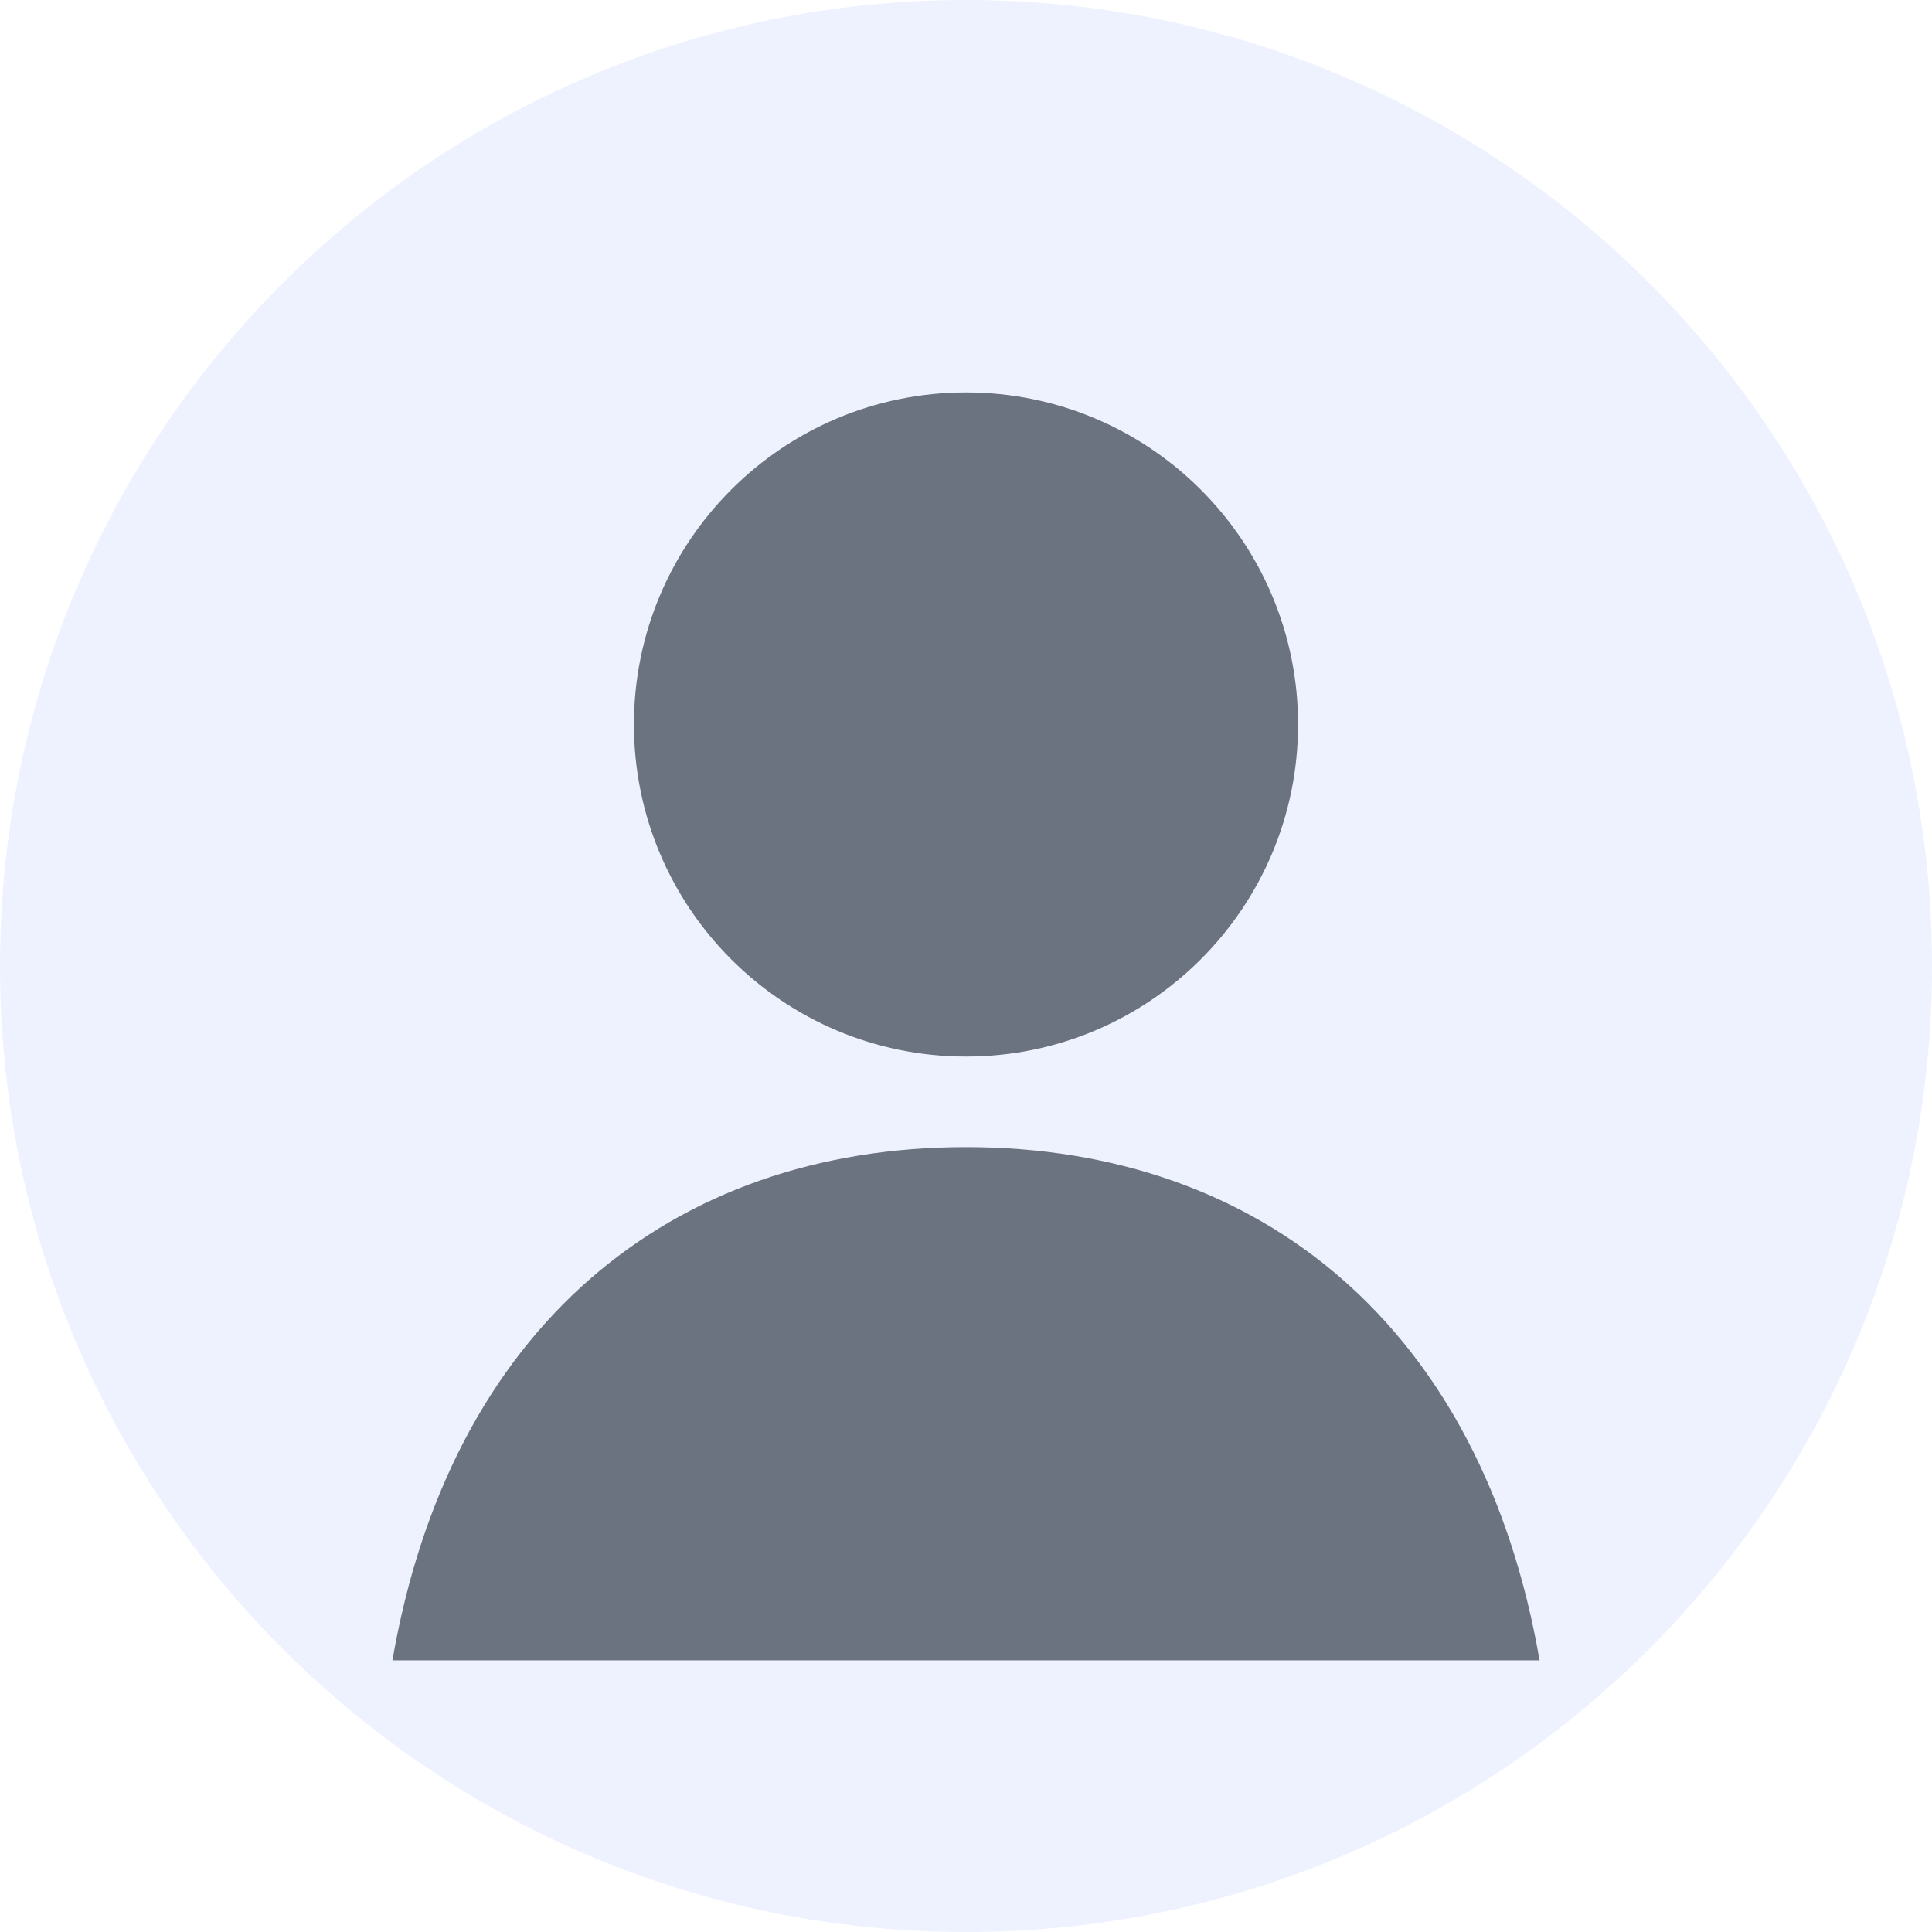
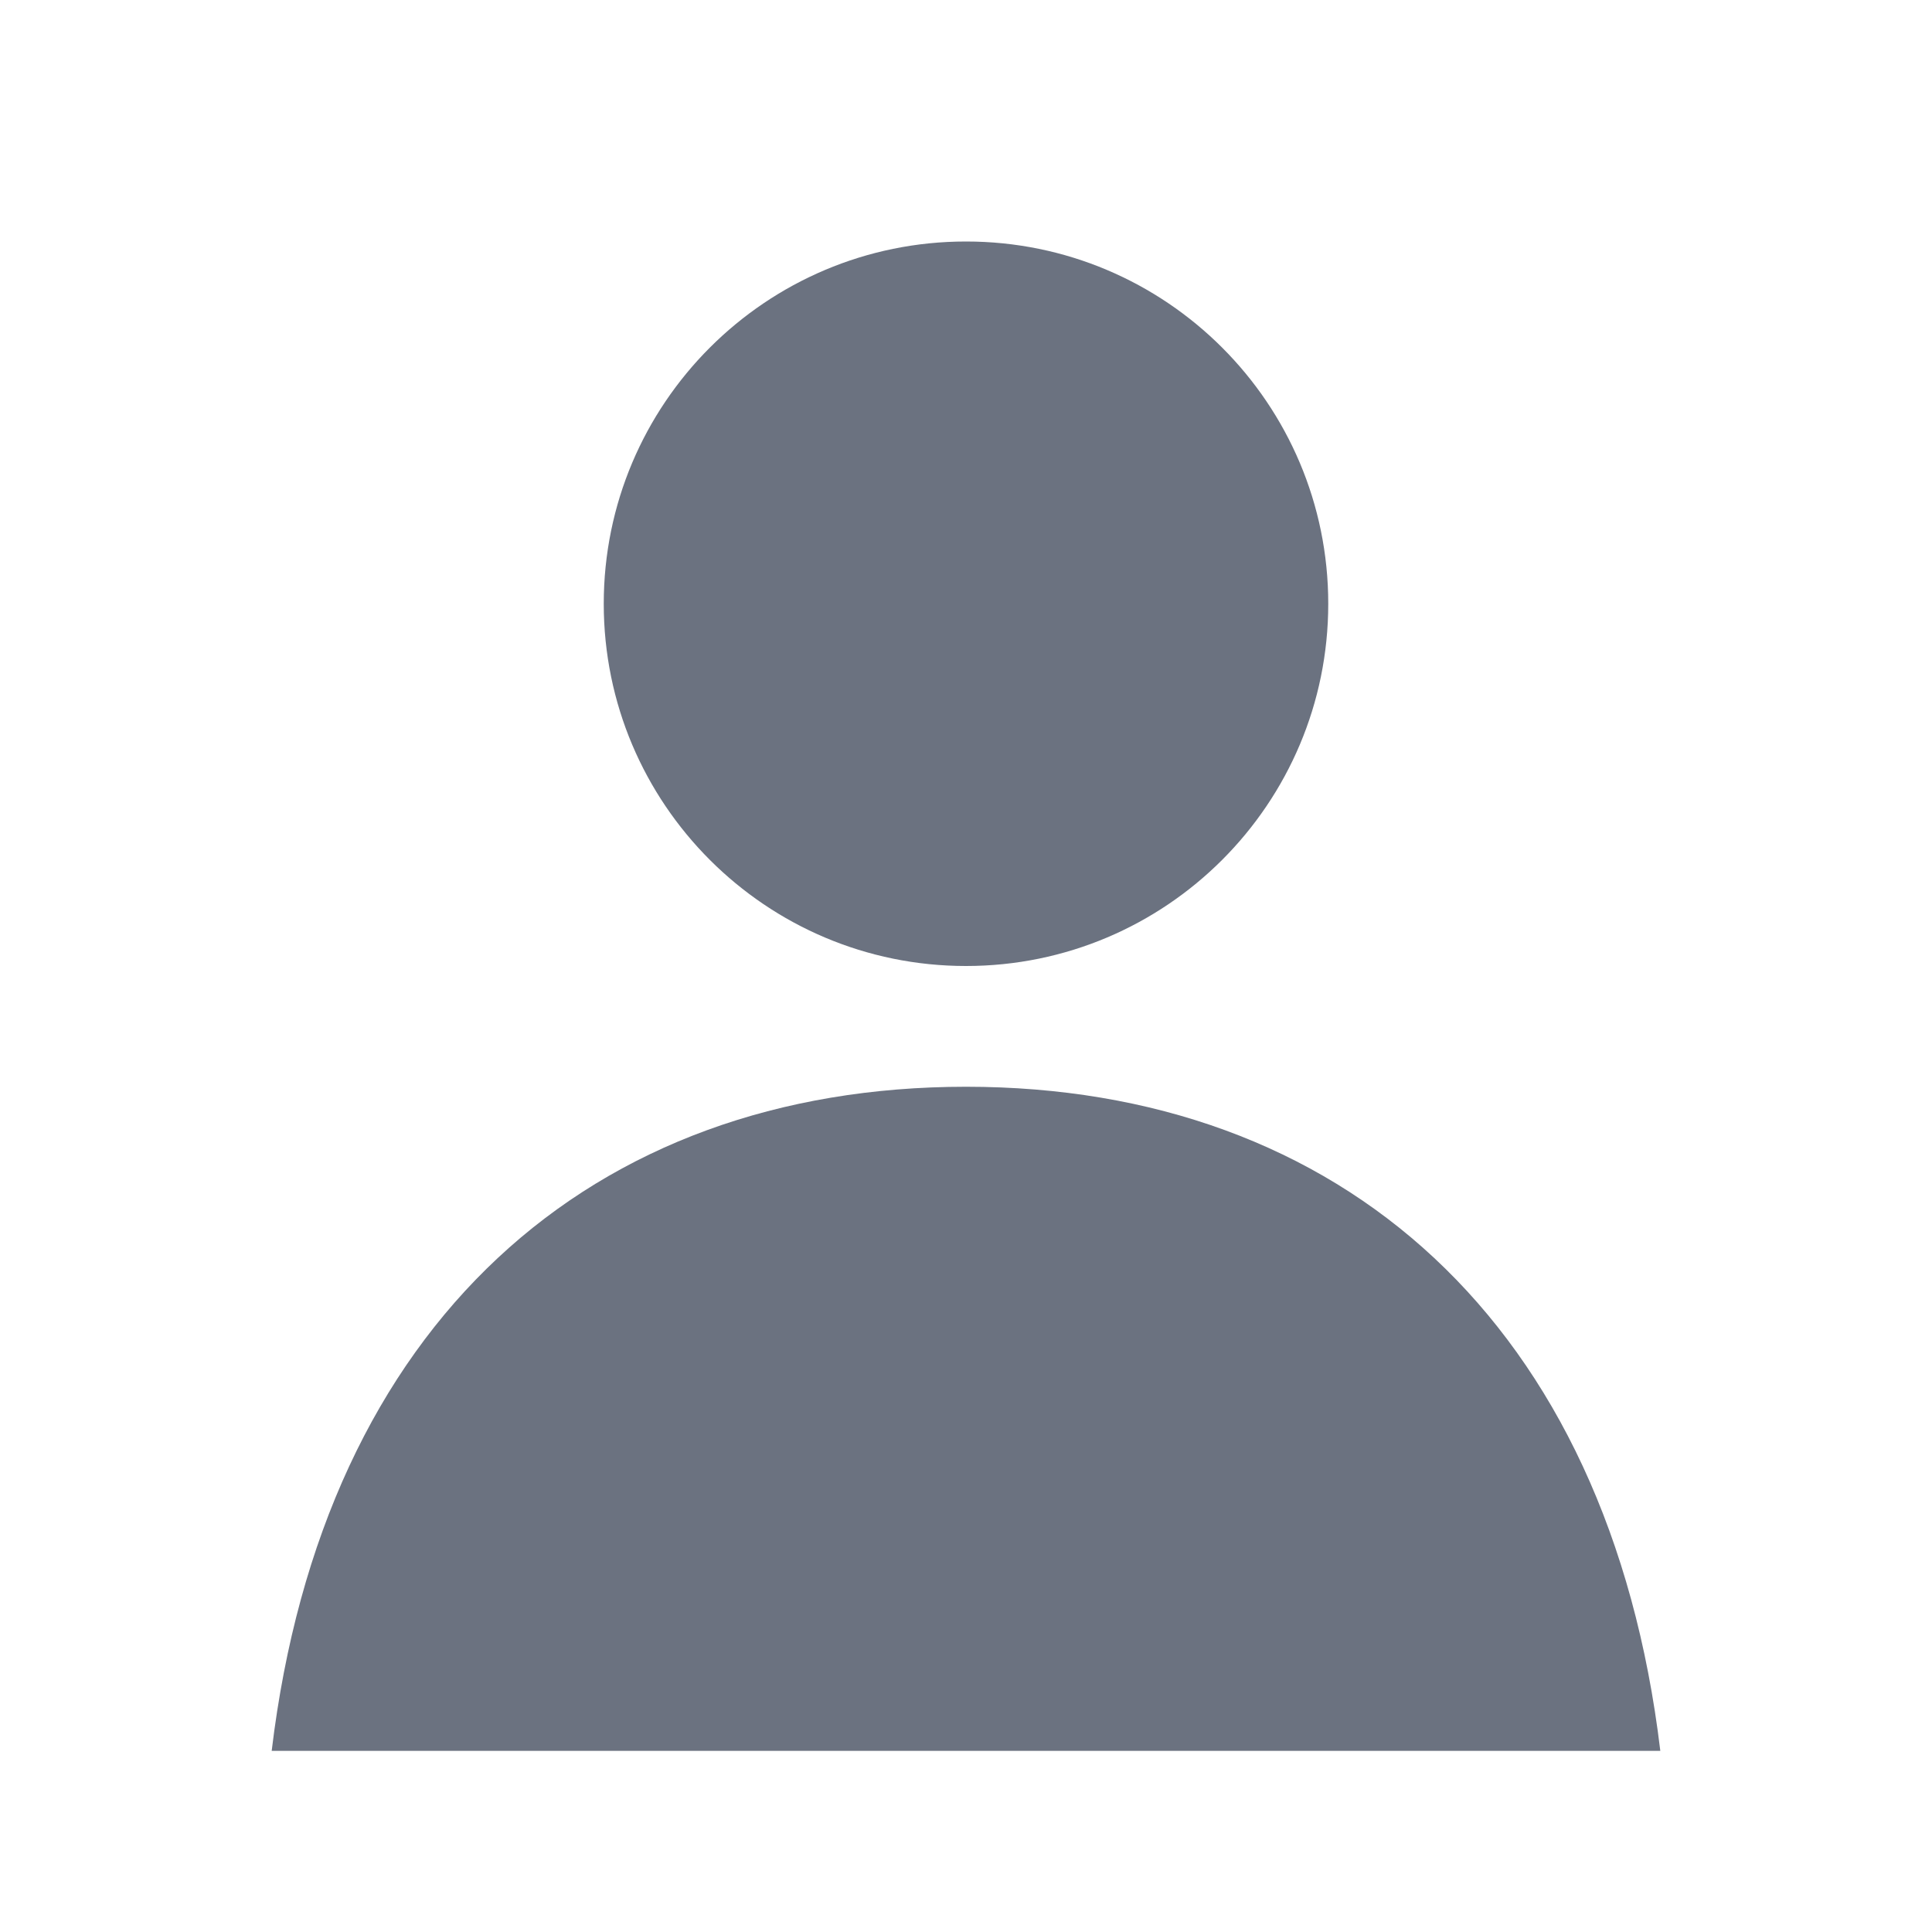
<svg xmlns="http://www.w3.org/2000/svg" viewBox="0 0 64 64" role="img" aria-label="Guest">
-   <circle cx="32" cy="32" r="32" fill="#eef2ff" />
-   <circle cx="32" cy="24" r="11" fill="#6b7280" />
-   <path d="M13 55c1.9-11 9.2-17 19-17s17.1 6 19 17" fill="#6b7280" />
+   <circle cx="32" cy="20" r="12" fill="#6b7280" />
+   <path d="M9 58c1.7-14.2 10.6-22 23-22s21.3 7.8 23 22H9Z" fill="#6b7280" />
</svg>
